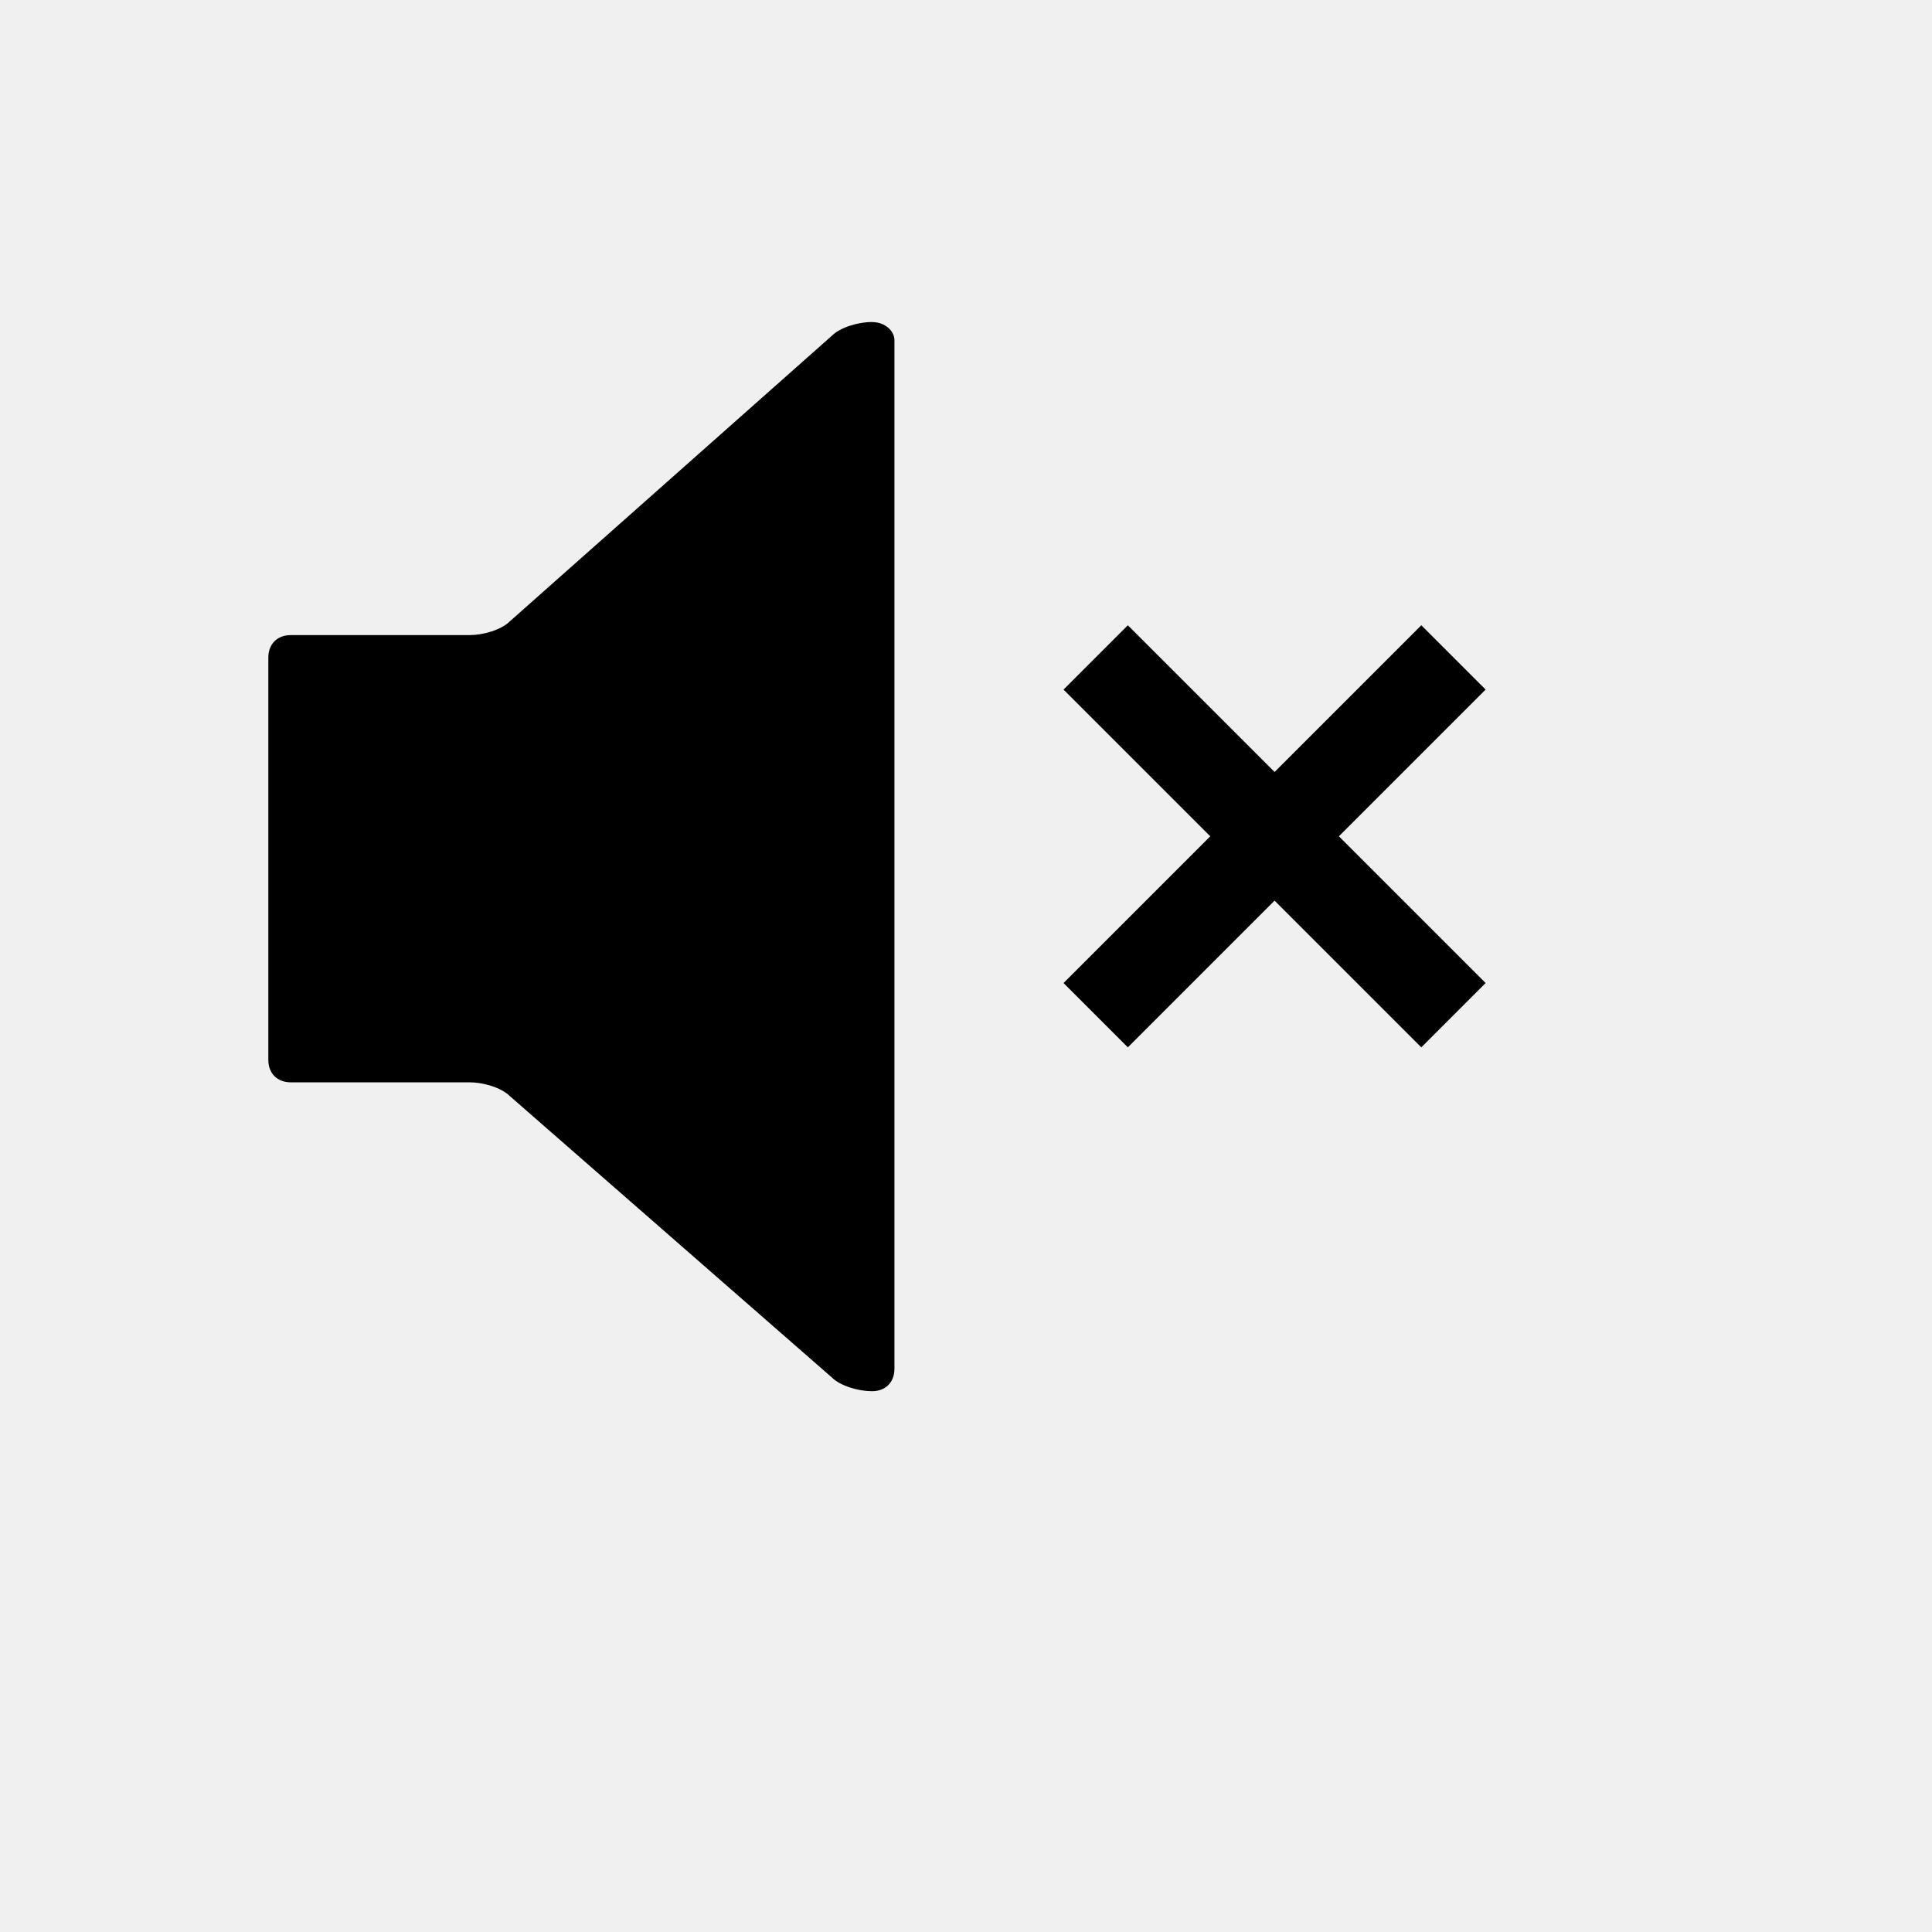
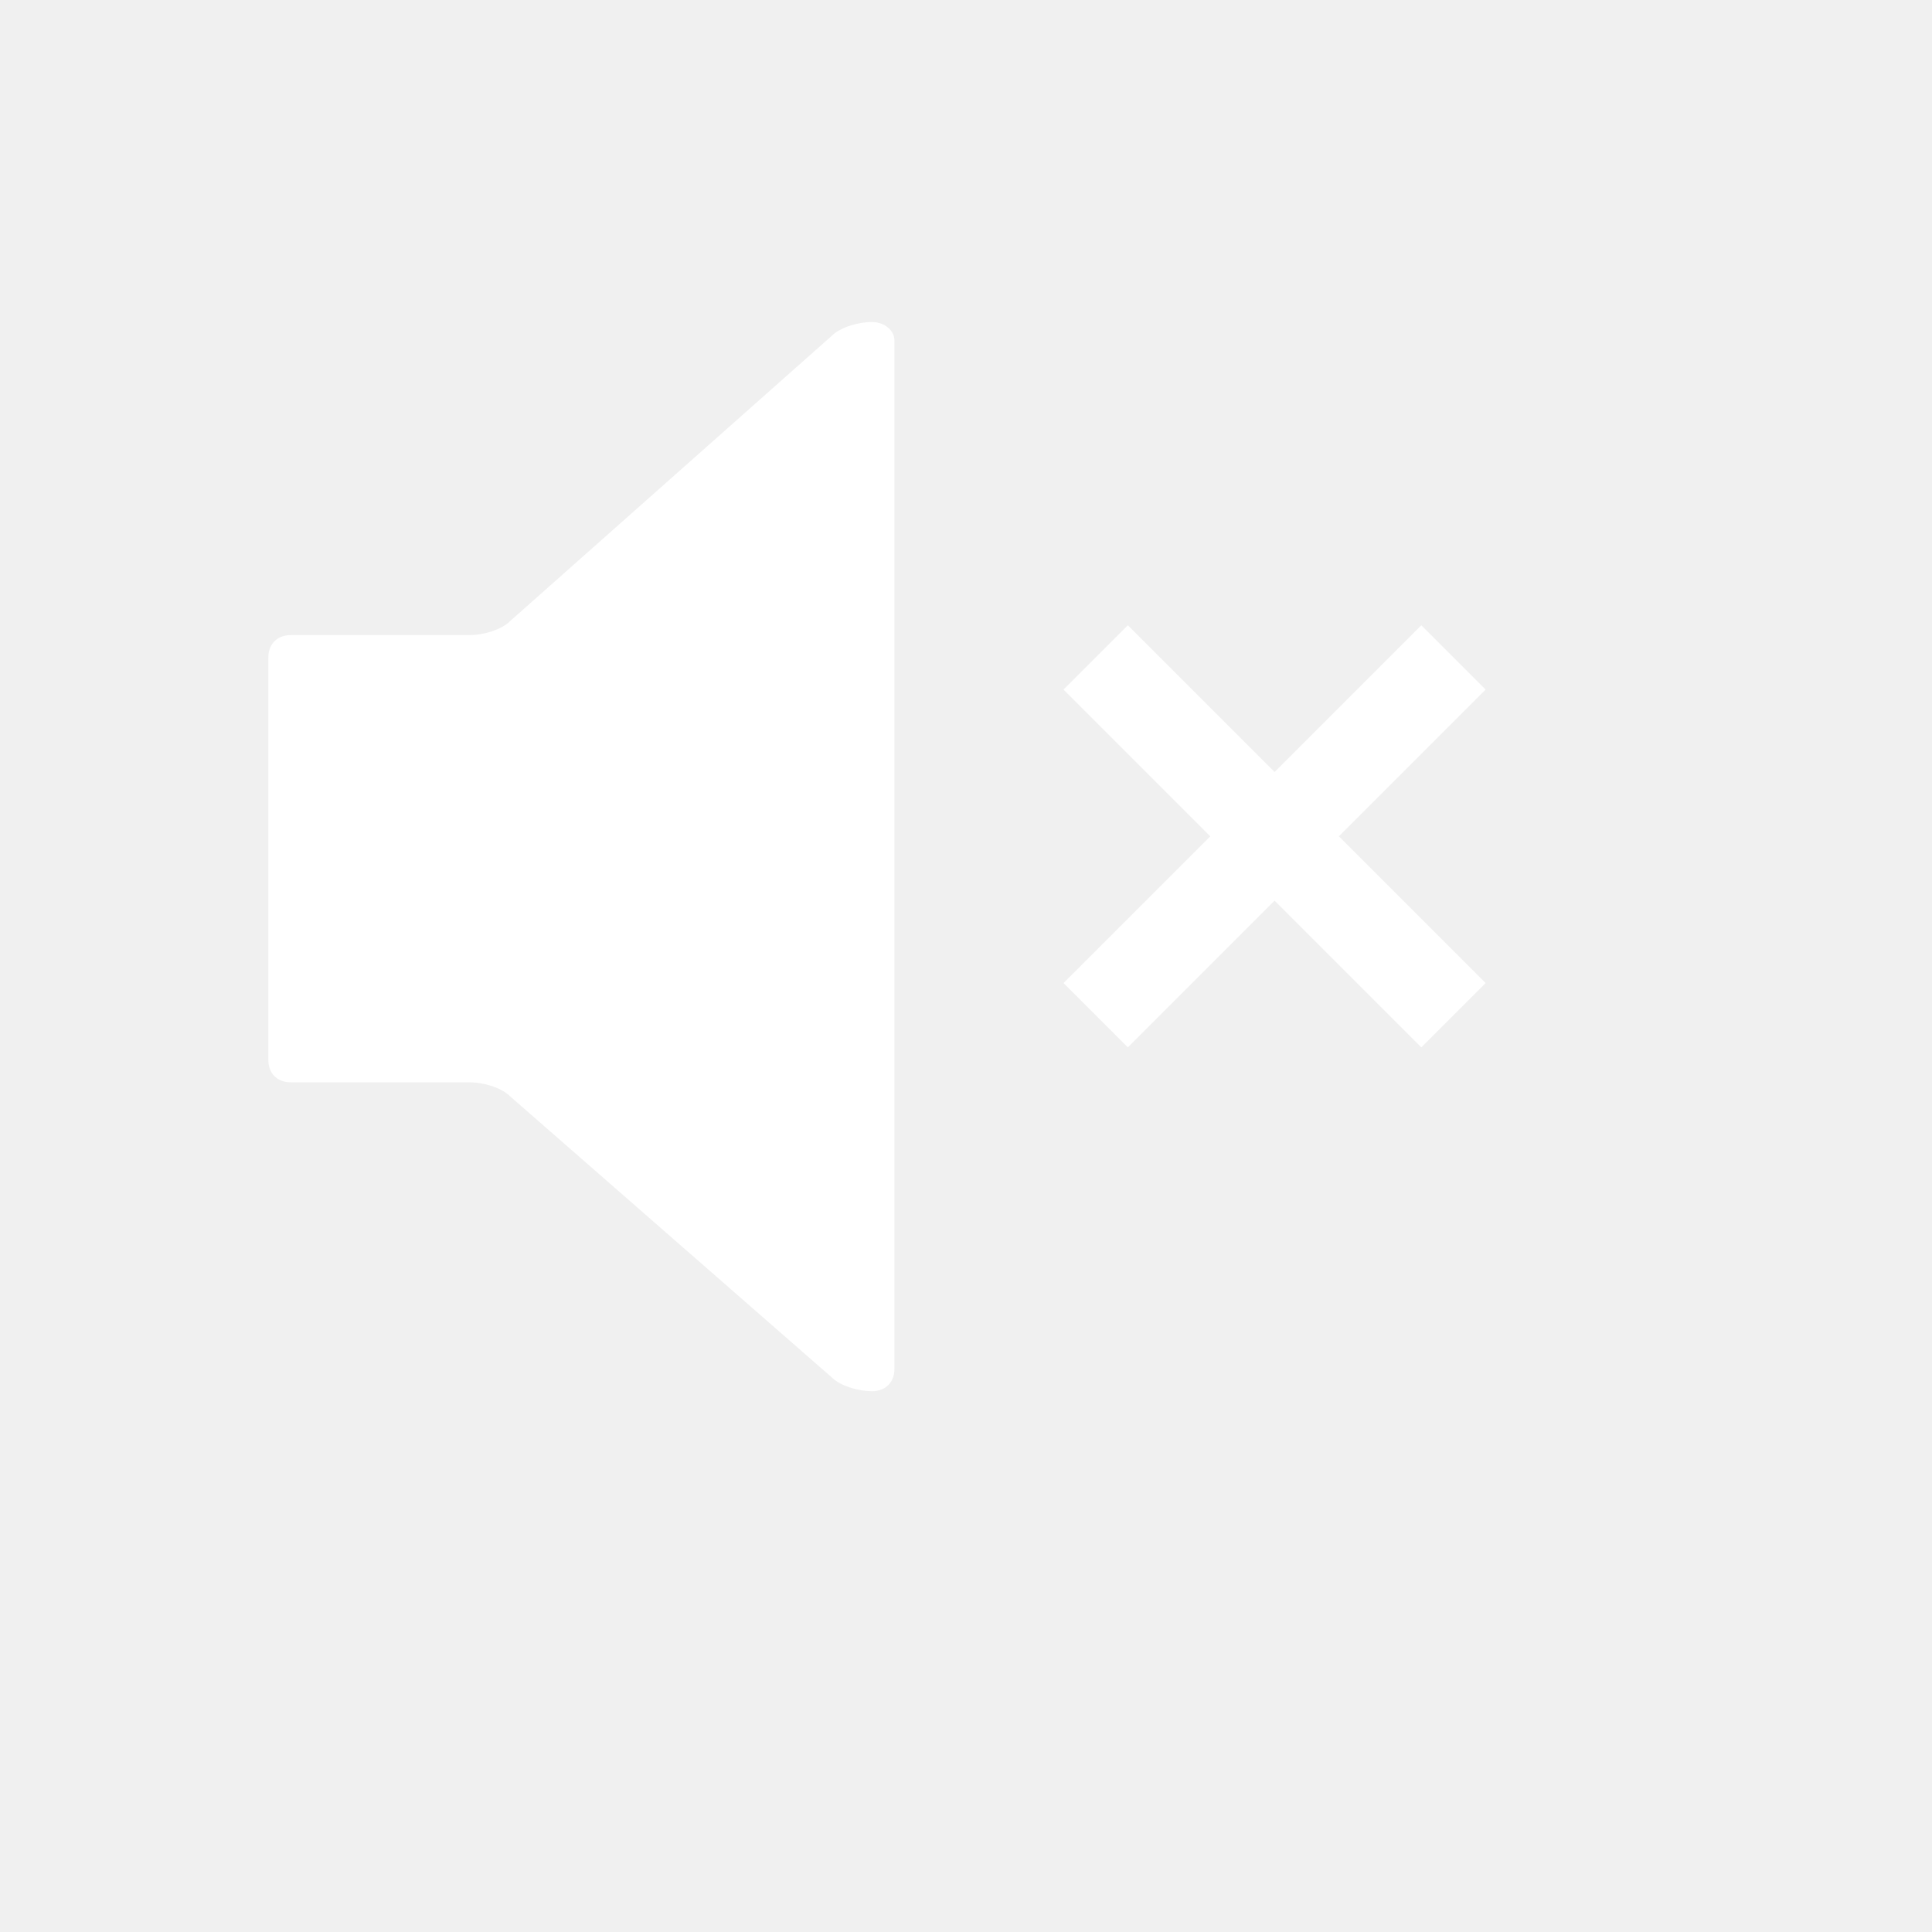
<svg xmlns="http://www.w3.org/2000/svg" version="1.1" data-icon="volume-off" width="32" height="32" data-container-transform="scale(1 1 ) translate(2 4 )" viewBox="1.6 -3.2 32.0 43.2">
-   <path d="M13.5 0c-.3 0-.706.113-.906.313l-7.188 6.375c-.2.2-.606.313-.906.313h-4c-.3 0-.5.2-.5.5v9c0 .3.2.5.5.5h4c.3 0 .706.113.906.313l7.188 6.281c.2.2.606.313.906.313.3 0 .5-.2.5-.5v-23c0-.2-.2-.406-.5-.406zm5.719 6.781l-1.438 1.438 3.281 3.281-3.281 3.281 1.438 1.438 3.281-3.281 3.281 3.281 1.438-1.438-3.281-3.281 3.281-3.281-1.438-1.438-3.281 3.281-3.281-3.281z" transform="translate(2 4)" />
+   <path fill="#fff" d="M13.5 0c-.3 0-.706.113-.906.313l-7.188 6.375c-.2.2-.606.313-.906.313h-4c-.3 0-.5.2-.5.5v9c0 .3.2.5.5.5h4c.3 0 .706.113.906.313l7.188 6.281c.2.2.606.313.906.313.3 0 .5-.2.5-.5v-23c0-.2-.2-.406-.5-.406zm5.719 6.781l-1.438 1.438 3.281 3.281-3.281 3.281 1.438 1.438 3.281-3.281 3.281 3.281 1.438-1.438-3.281-3.281 3.281-3.281-1.438-1.438-3.281 3.281-3.281-3.281z" transform="translate(2 4)" />
</svg>
